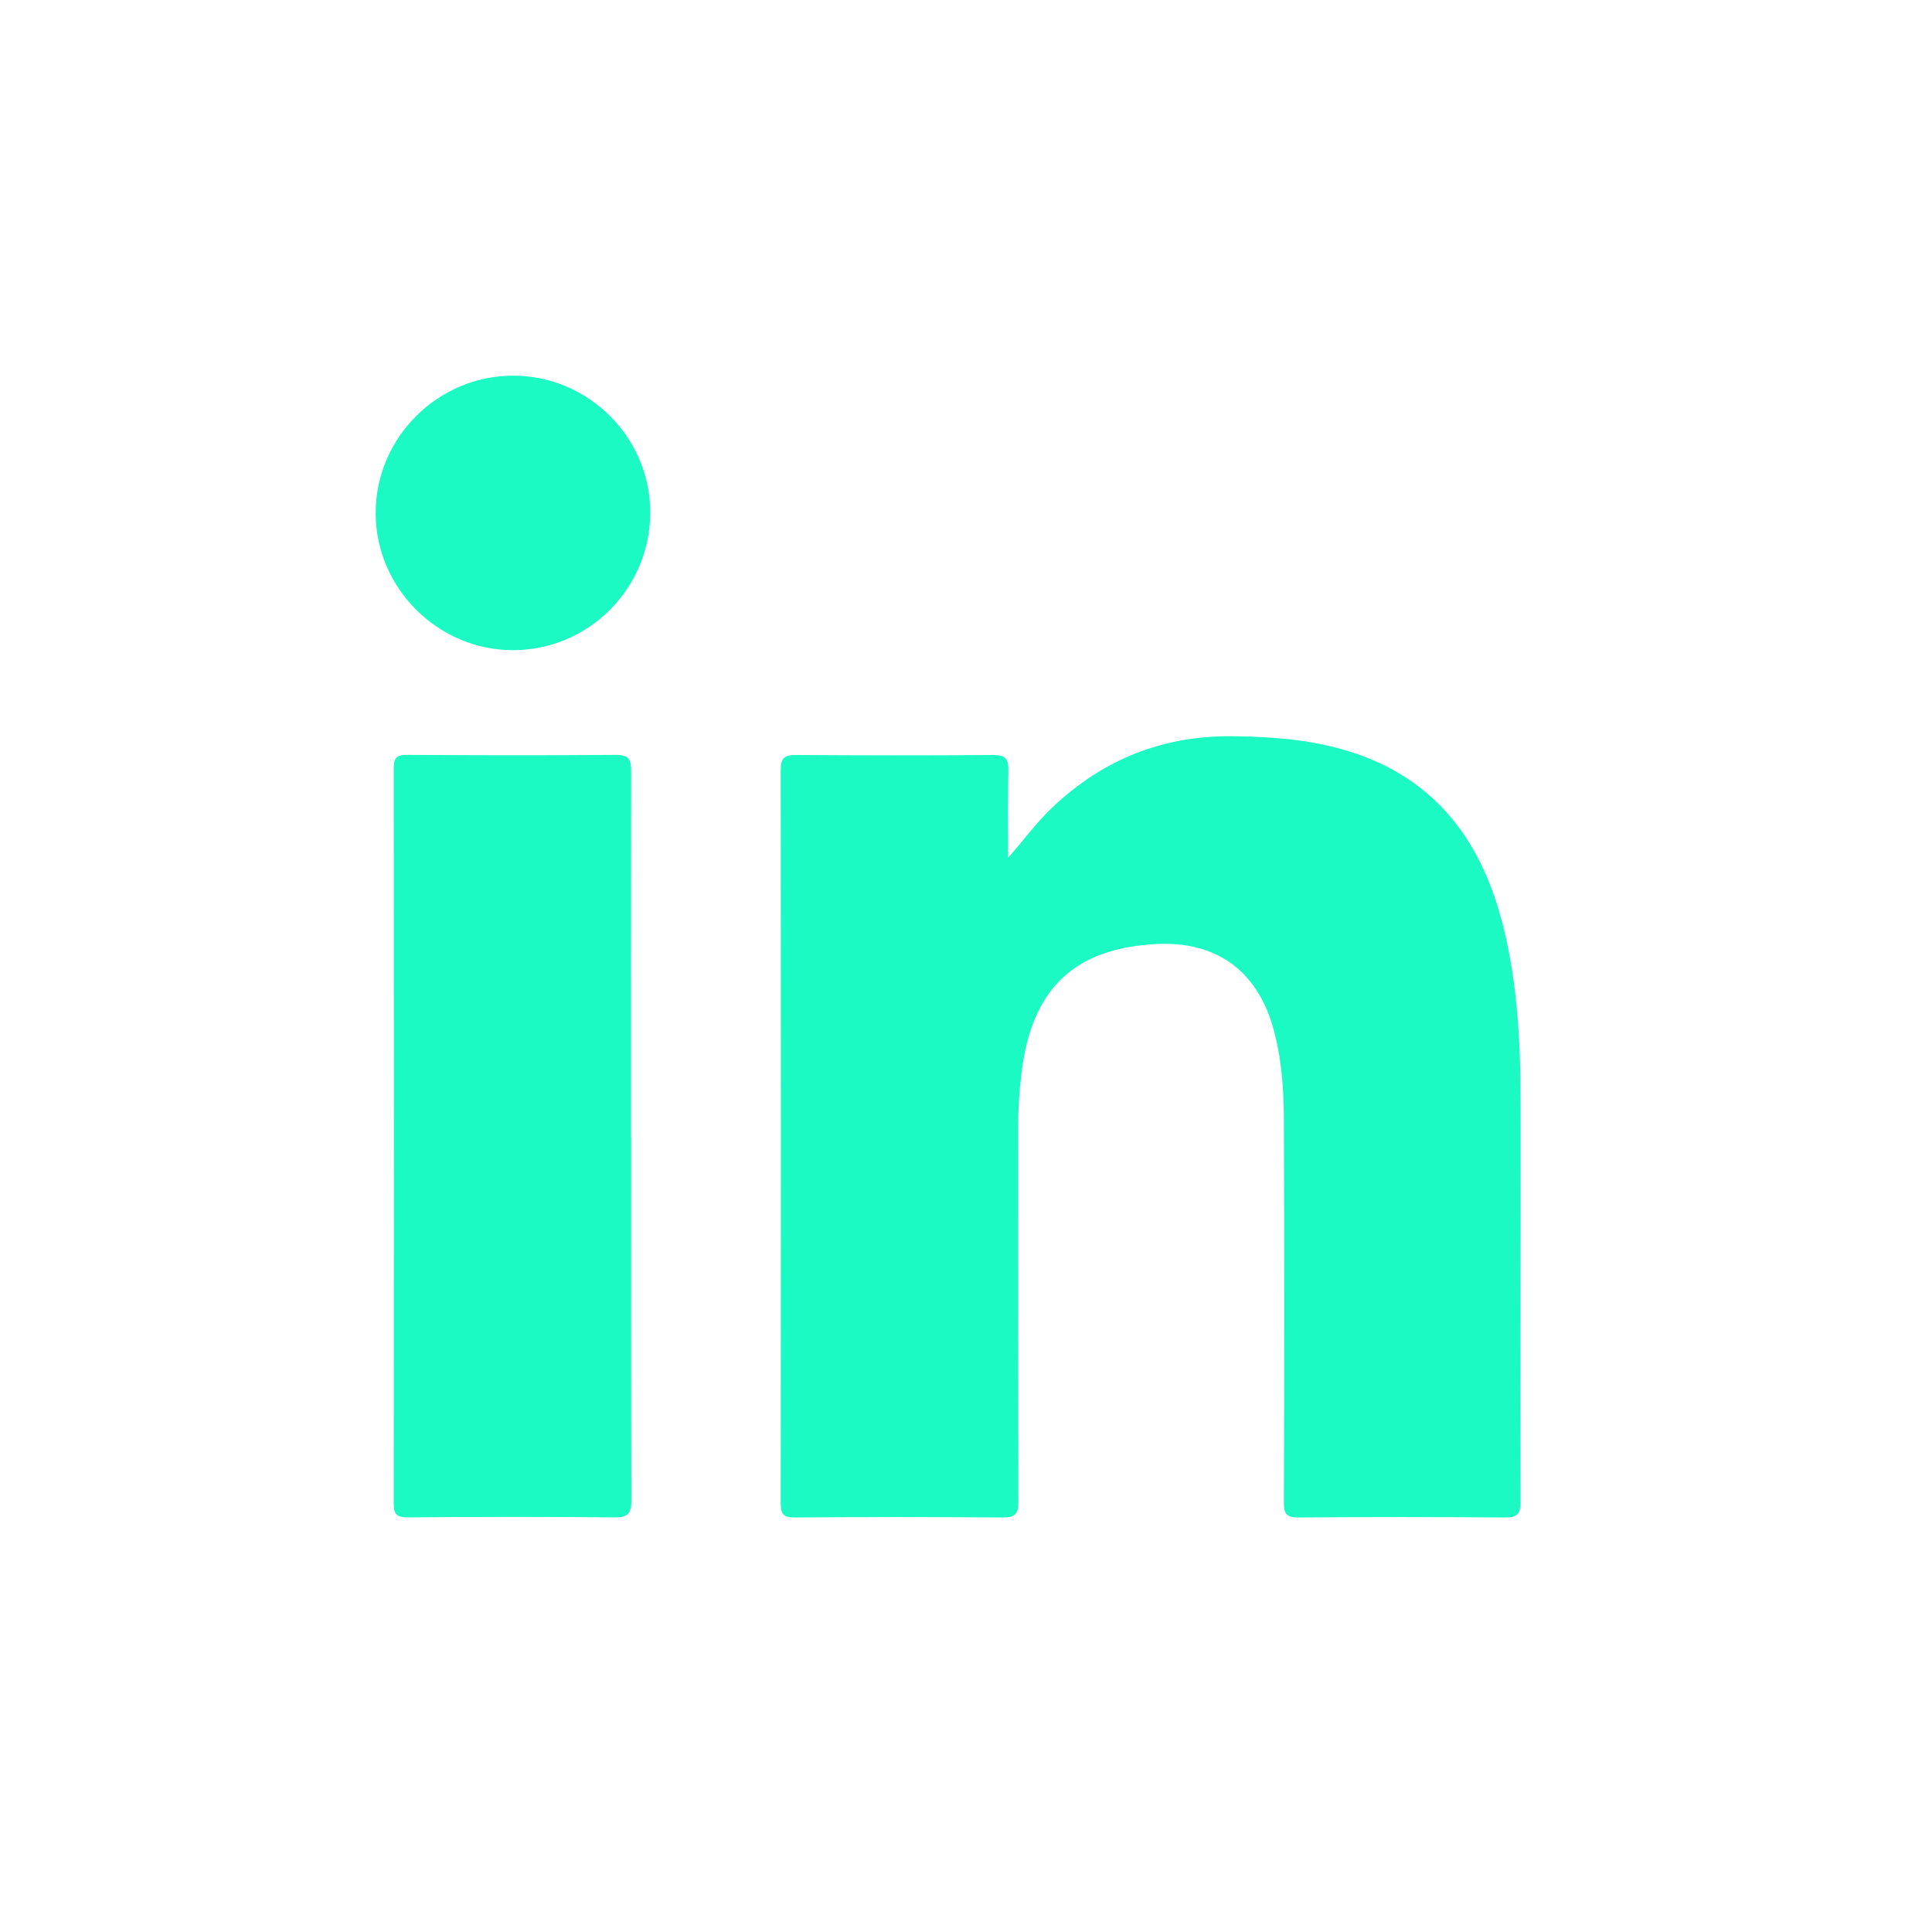
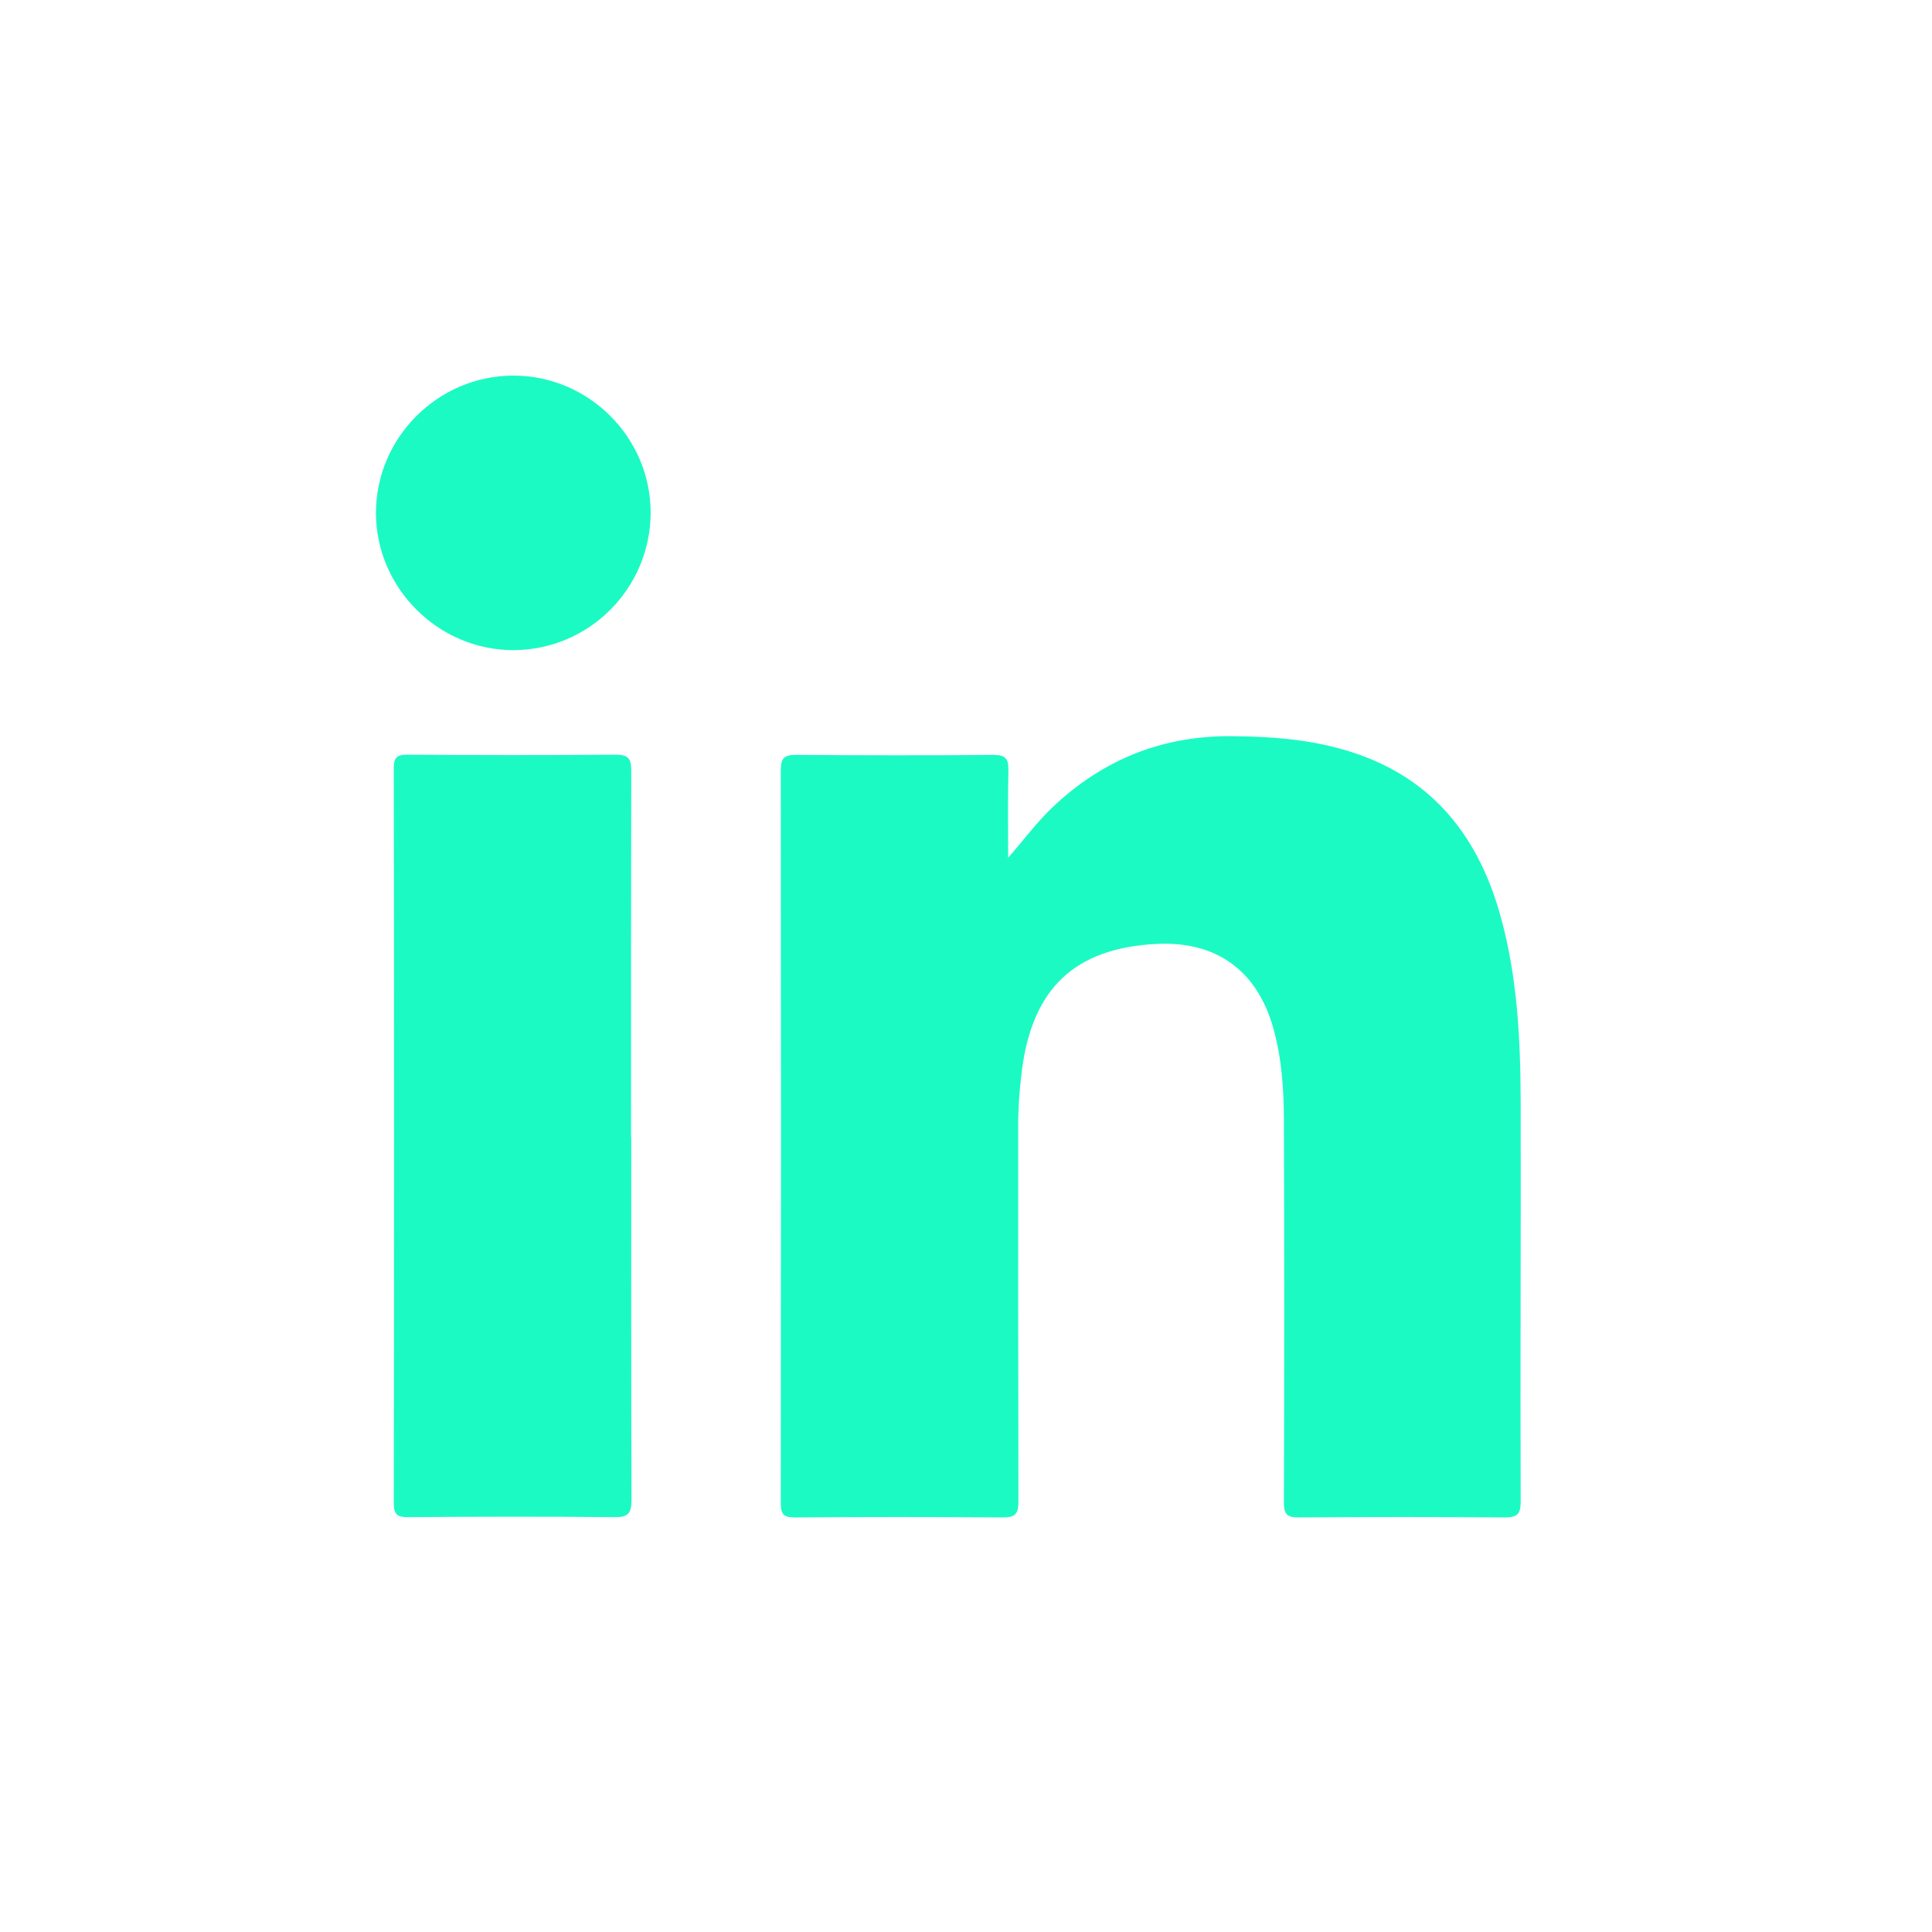
- <svg xmlns="http://www.w3.org/2000/svg" width="36" height="36" viewBox="0 0 36 36" fill="none">
-   <path d="M18.782 15.986C19.078 15.652 19.32 15.316 19.624 15.031C20.558 14.151 21.662 13.708 22.952 13.719C23.662 13.724 24.36 13.775 25.043 13.972C26.605 14.423 27.512 15.5 27.947 17.026C28.272 18.17 28.331 19.346 28.334 20.524C28.339 23.01 28.326 25.498 28.334 27.983C28.334 28.215 28.27 28.276 28.04 28.276C26.76 28.266 25.477 28.266 24.198 28.276C23.971 28.276 23.923 28.21 23.923 27.996C23.931 25.631 23.931 23.266 23.923 20.898C23.923 20.306 23.883 19.711 23.718 19.135C23.411 18.074 22.651 17.532 21.539 17.591C20.019 17.671 19.23 18.423 19.038 19.967C18.992 20.335 18.968 20.706 18.971 21.076C18.971 23.378 18.971 25.679 18.976 27.98C18.976 28.21 18.92 28.276 18.686 28.276C17.395 28.266 16.104 28.266 14.813 28.276C14.605 28.276 14.547 28.223 14.547 28.012C14.552 23.458 14.552 18.9 14.547 14.346C14.547 14.119 14.621 14.068 14.835 14.068C16.059 14.076 17.285 14.079 18.509 14.068C18.736 14.068 18.792 14.14 18.79 14.354C18.776 14.898 18.784 15.442 18.784 15.988L18.782 15.986Z" fill="#1CFAC4" />
-   <path d="M11.76 21.192C11.76 23.445 11.757 25.698 11.765 27.952C11.765 28.202 11.704 28.277 11.445 28.274C10.165 28.261 8.885 28.264 7.603 28.274C7.397 28.274 7.336 28.224 7.336 28.013C7.341 23.45 7.341 18.888 7.336 14.322C7.336 14.133 7.381 14.066 7.581 14.066C8.88 14.074 10.179 14.077 11.477 14.066C11.728 14.066 11.76 14.16 11.76 14.376C11.755 16.648 11.757 18.92 11.757 21.192H11.76Z" fill="#1CFAC4" />
-   <path d="M12.117 9.547C12.117 10.963 10.971 12.115 9.557 12.115C8.163 12.115 7.005 10.963 7 9.568C6.995 8.16 8.152 7 9.563 7C10.963 7 12.115 8.149 12.117 9.544V9.547Z" fill="#1CFAC4" />
+ <svg xmlns="http://www.w3.org/2000/svg" width="22" height="22" viewBox="0 0 22 22" fill="none">
+   <path d="M11.479 9.768C11.659 9.564 11.808 9.359 11.993 9.185C12.564 8.647 13.239 8.376 14.027 8.383C14.461 8.386 14.888 8.417 15.305 8.538C16.26 8.813 16.814 9.472 17.079 10.404C17.278 11.103 17.314 11.821 17.316 12.542C17.319 14.061 17.311 15.581 17.316 17.1C17.316 17.242 17.277 17.279 17.137 17.279C16.354 17.273 15.57 17.273 14.788 17.279C14.65 17.279 14.62 17.238 14.62 17.108C14.625 15.662 14.625 14.217 14.62 12.77C14.62 12.408 14.596 12.045 14.495 11.693C14.307 11.044 13.843 10.713 13.164 10.749C12.235 10.798 11.752 11.258 11.635 12.201C11.607 12.426 11.592 12.653 11.594 12.879C11.594 14.285 11.594 15.692 11.597 17.098C11.597 17.238 11.563 17.279 11.42 17.279C10.631 17.273 9.842 17.273 9.054 17.279C8.926 17.279 8.891 17.247 8.891 17.118C8.894 14.334 8.894 11.549 8.891 8.766C8.891 8.627 8.936 8.596 9.067 8.596C9.815 8.601 10.564 8.603 11.312 8.596C11.451 8.596 11.485 8.64 11.483 8.771C11.475 9.103 11.48 9.436 11.48 9.77L11.479 9.768Z" fill="#1CFAC4" />
+   <path d="M7.188 12.948C7.188 14.325 7.186 15.702 7.191 17.079C7.191 17.232 7.154 17.278 6.996 17.276C6.213 17.268 5.431 17.27 4.647 17.276C4.522 17.276 4.484 17.245 4.484 17.117C4.488 14.328 4.488 11.54 4.484 8.75C4.484 8.634 4.512 8.594 4.634 8.594C5.428 8.599 6.222 8.6 7.015 8.594C7.168 8.594 7.188 8.651 7.188 8.783C7.185 10.171 7.186 11.56 7.186 12.948H7.188Z" fill="#1CFAC4" />
+   <path d="M7.409 5.834C7.409 6.699 6.708 7.403 5.844 7.403C4.992 7.403 4.285 6.699 4.281 5.847C4.278 4.986 4.985 4.277 5.847 4.277C6.703 4.277 7.407 4.98 7.409 5.832V5.834Z" fill="#1CFAC4" />
</svg>
